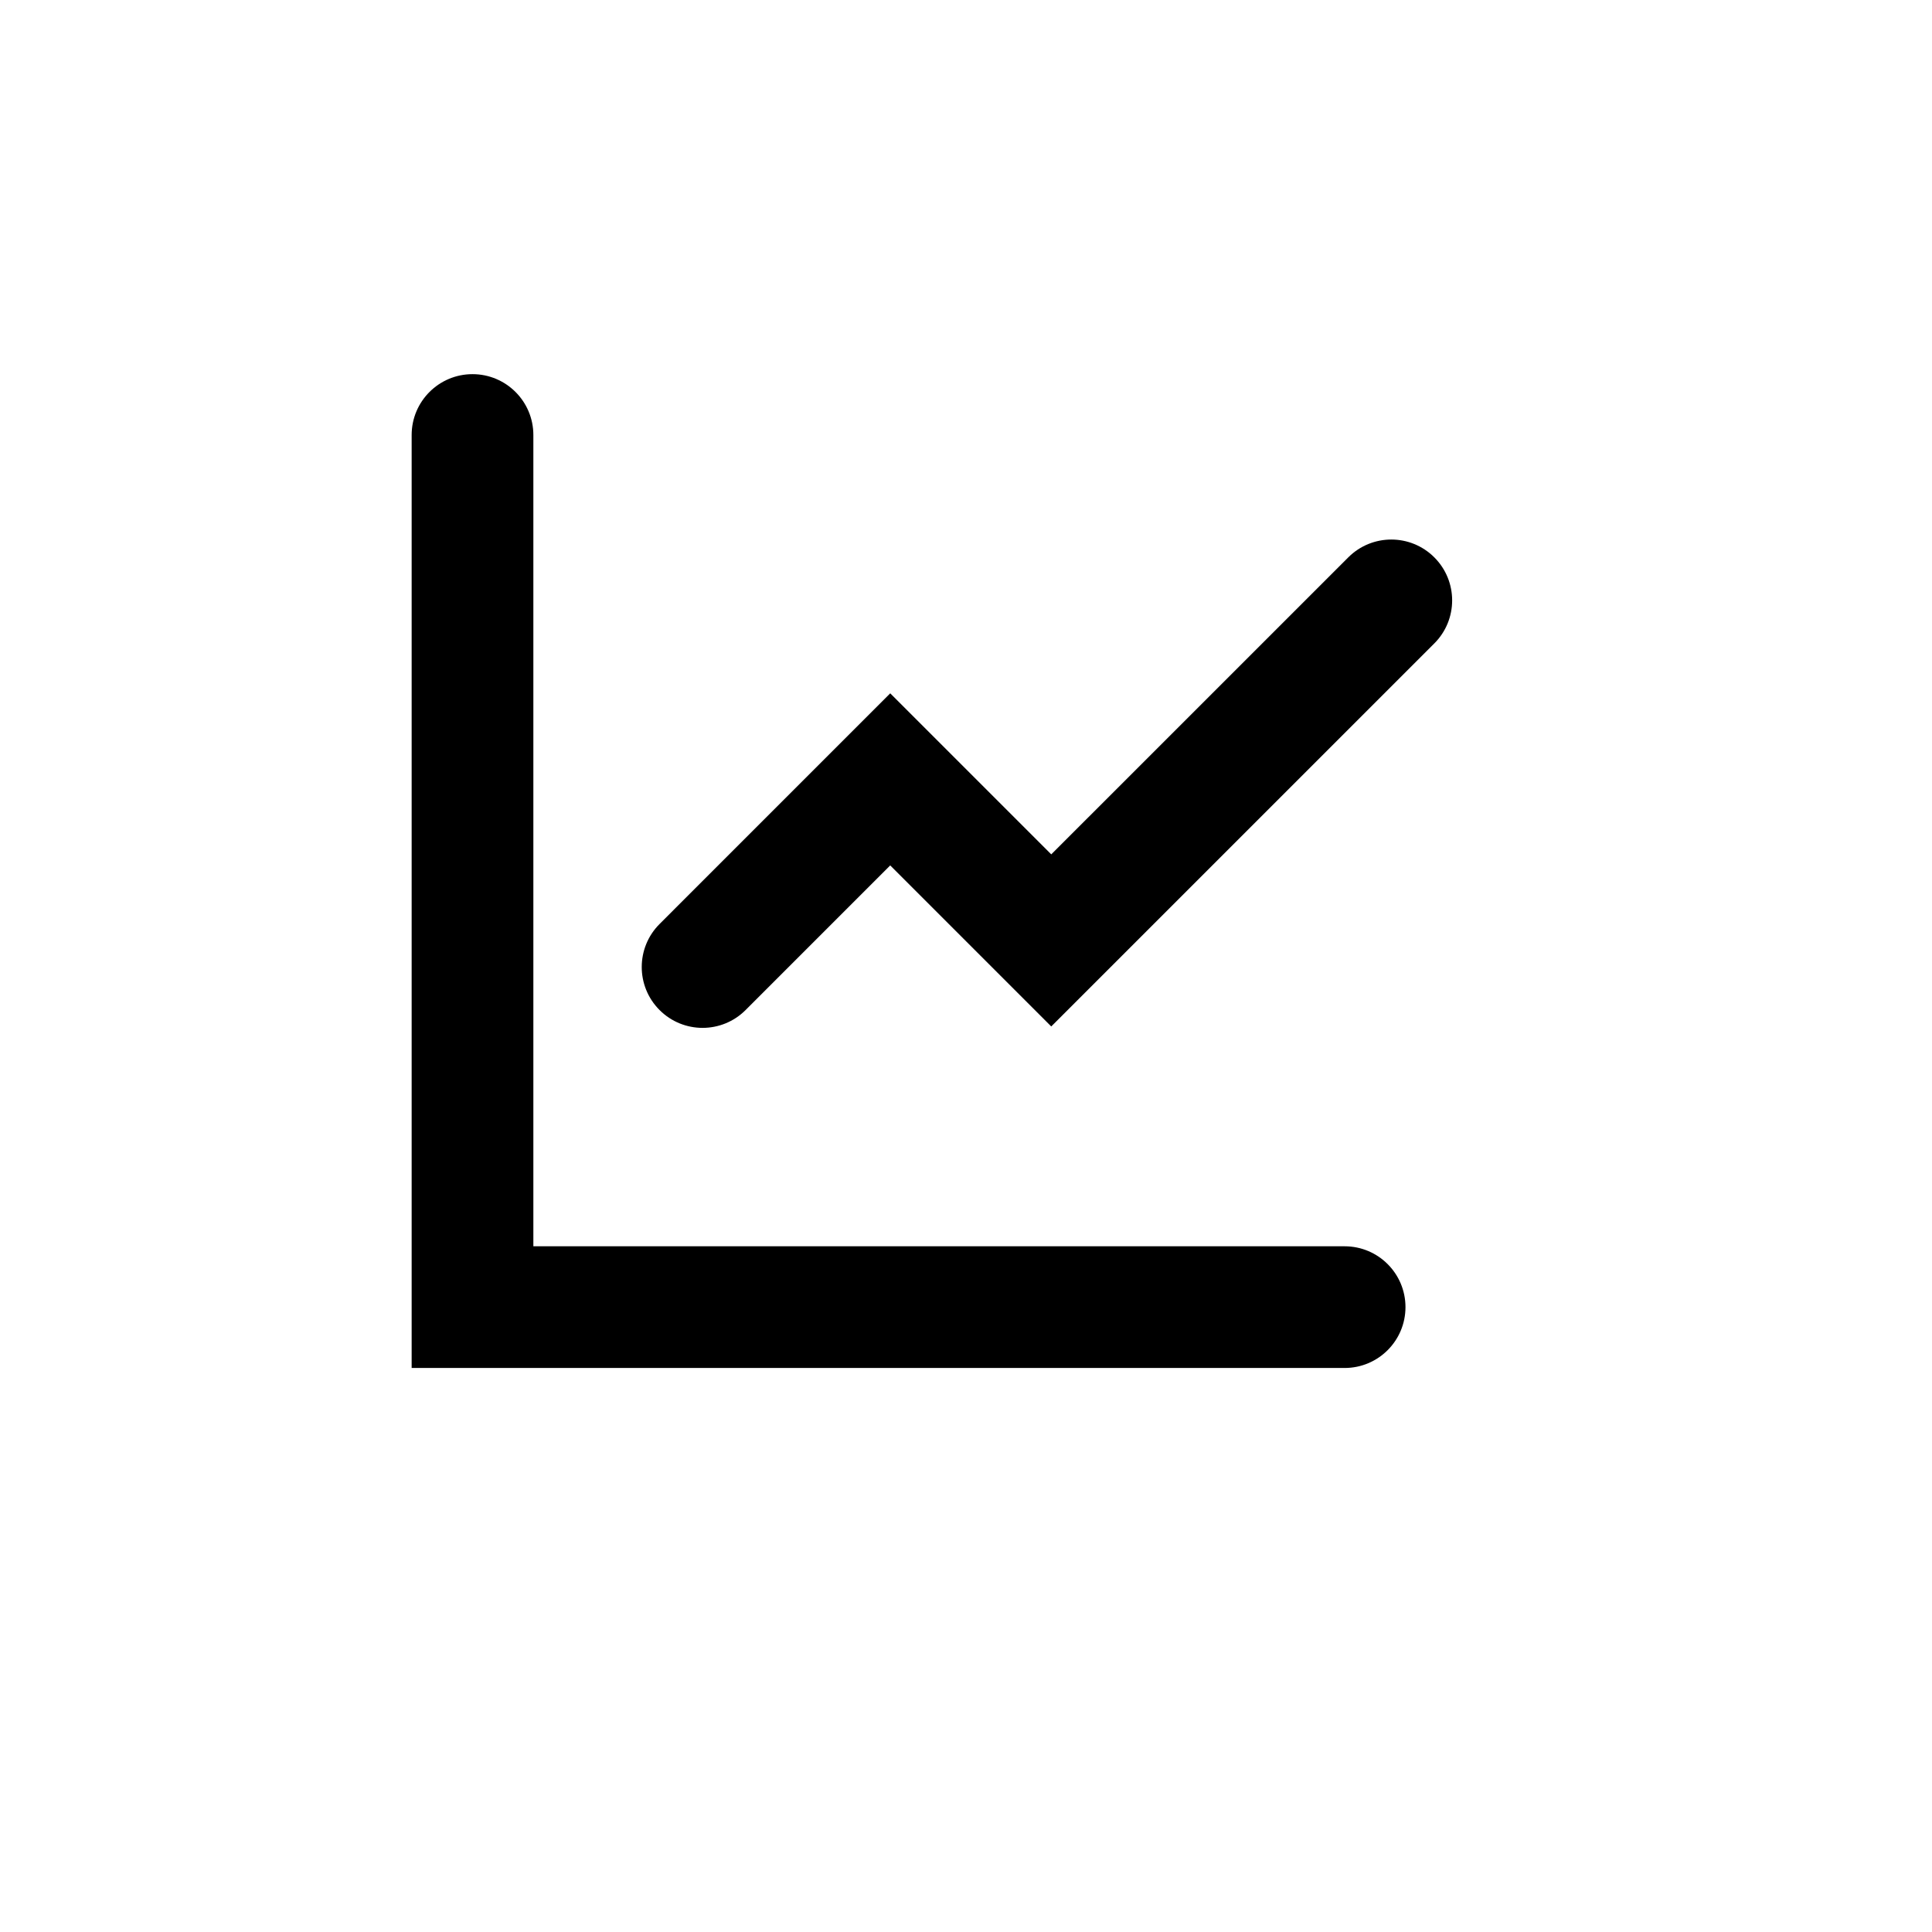
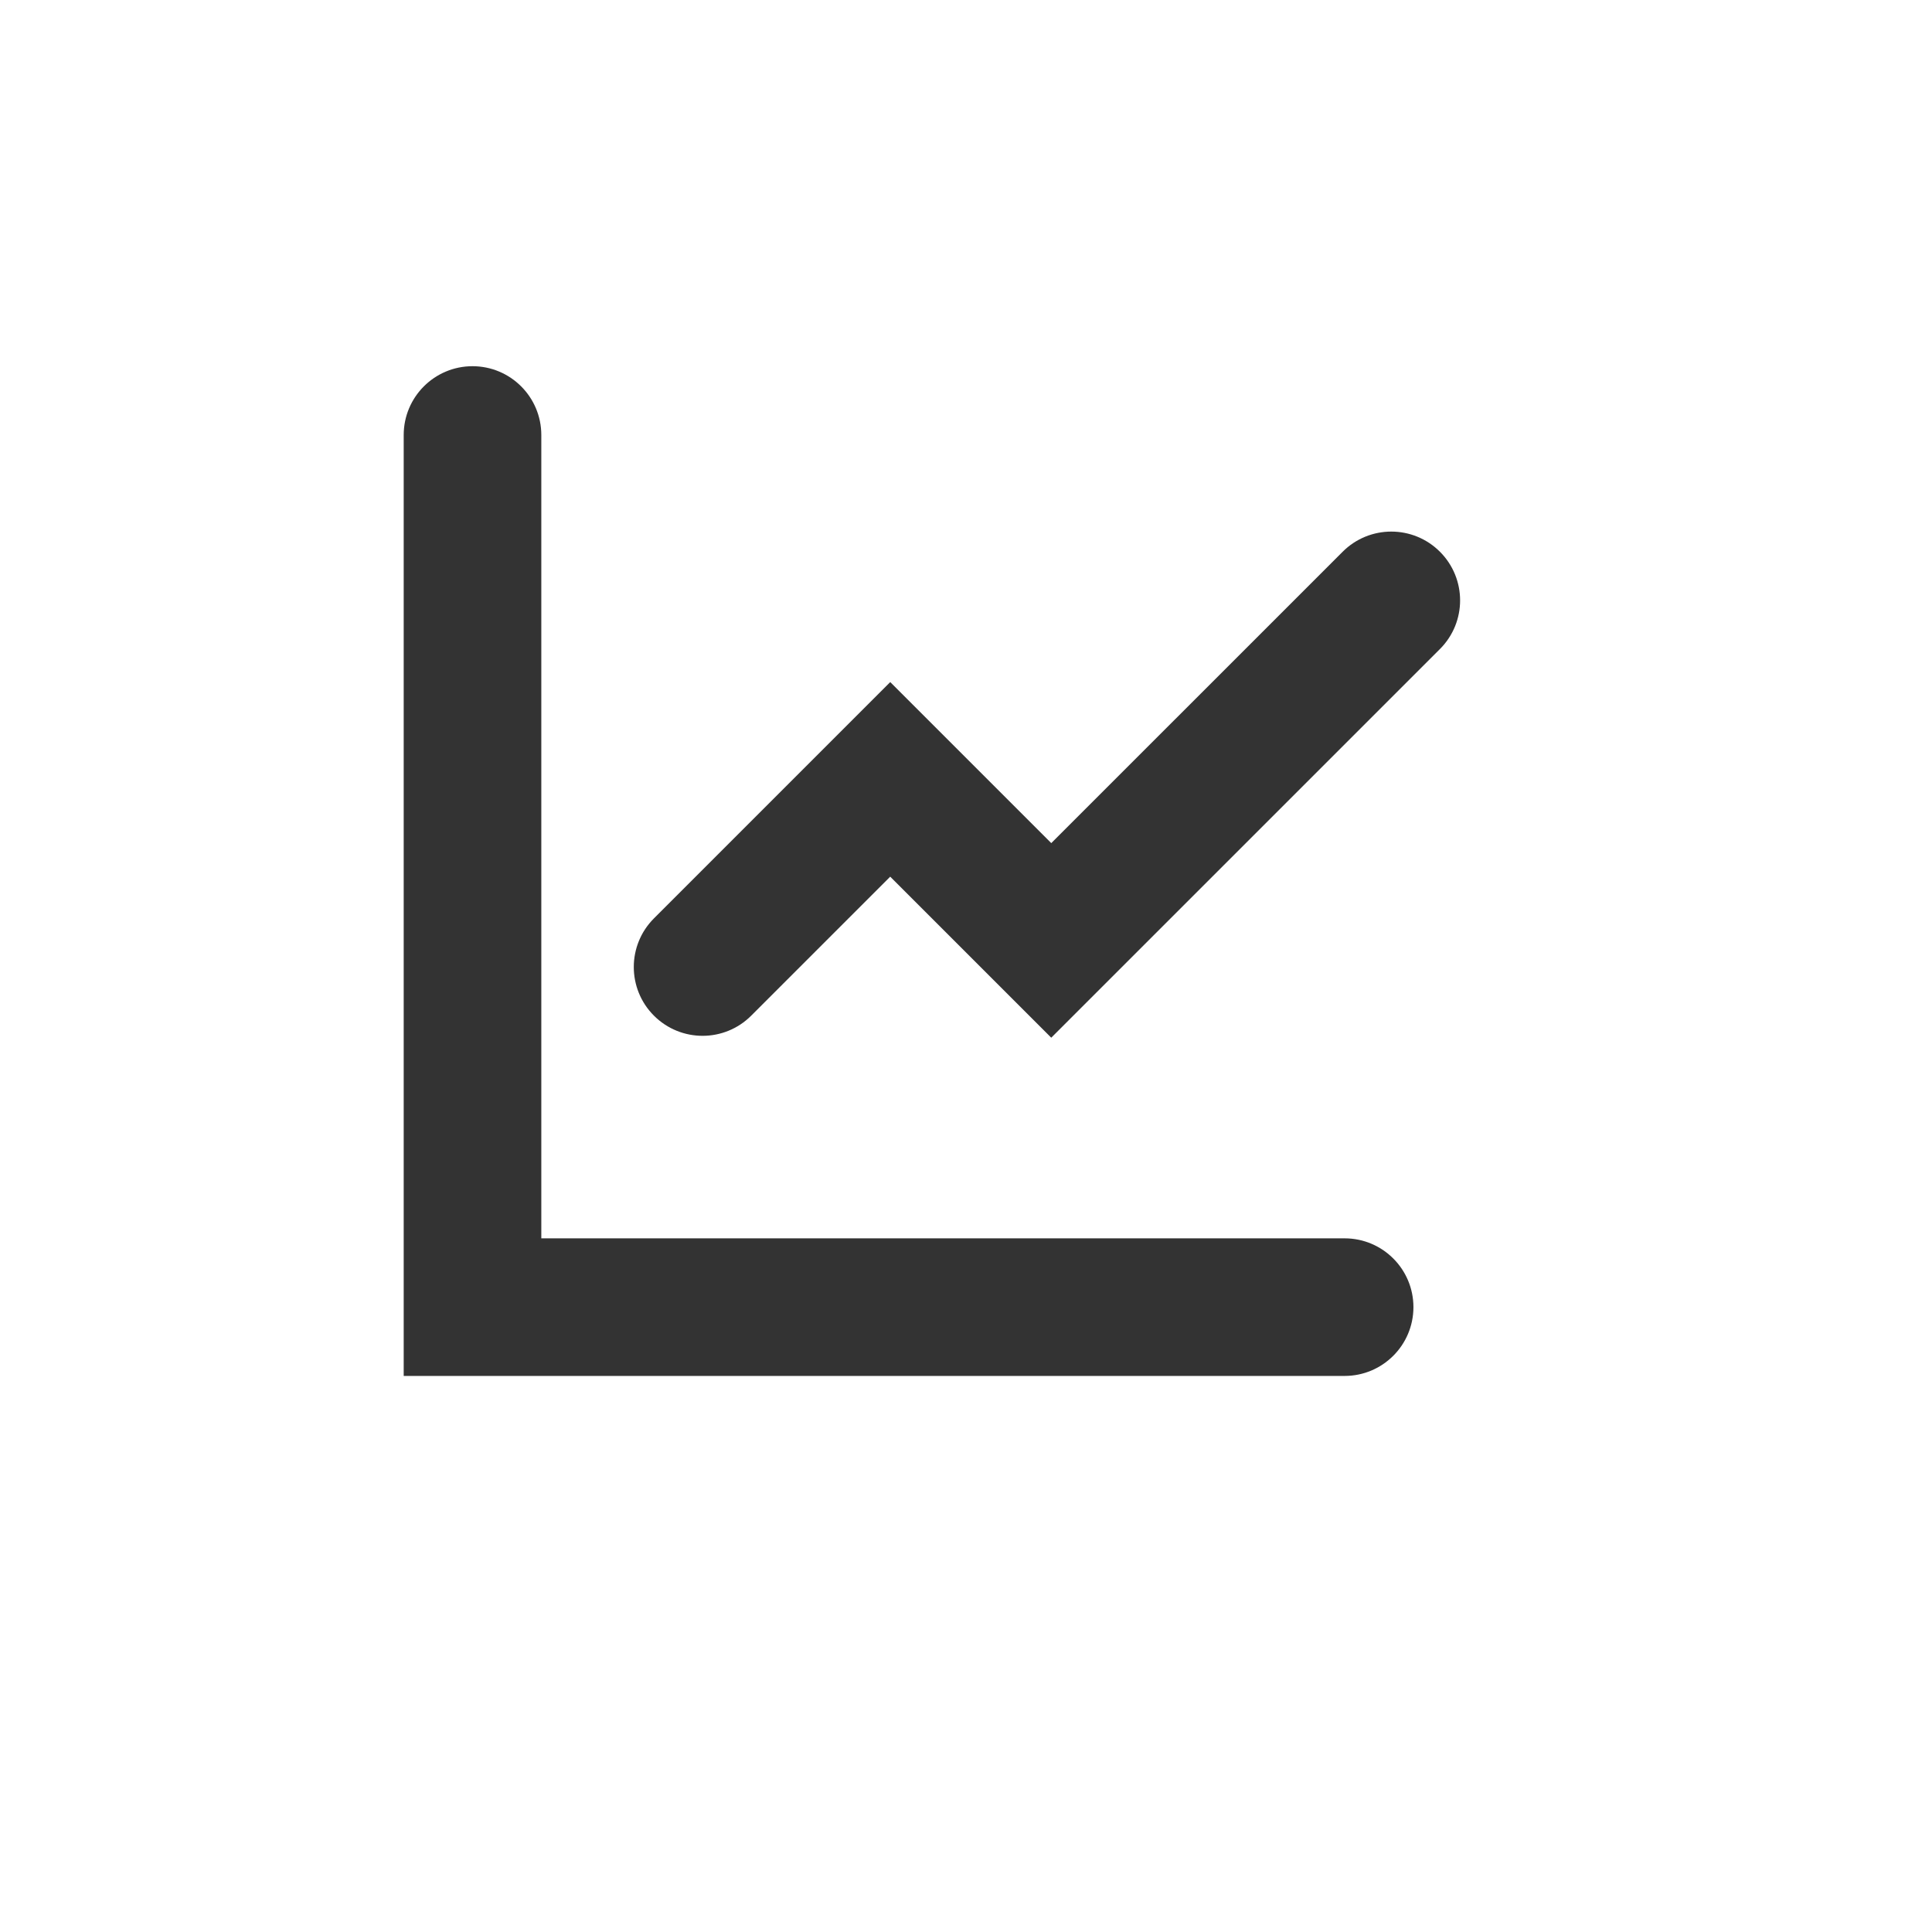
<svg xmlns="http://www.w3.org/2000/svg" version="1.1" id="Calque_1" x="0px" y="0px" width="90px" height="90px" viewBox="4.5 -9.0 90.0 121.5" enable-background="new 0 0 90 90" xml:space="preserve">
+   <defs>
+     <style>
+     * {
+       stroke: #333;
+       fill: #333;
+     }
+   </style>
+   </defs>
  <g>
    <path d="M73.312,69.377h-51.02v-51.02c0-2.113-1.714-3.827-3.827-3.827s-3.827,1.714-3.827,3.827v58.673h58.673   c2.113,0,3.827-1.714,3.827-3.827S75.424,69.377,73.312,69.377z" />
    <path d="M78.952,26.052c-1.495-1.495-3.916-1.495-5.411,0L54.862,44.729L44.735,34.602L30.229,49.109   c-1.495,1.495-1.495,3.916,0,5.411c0.747,0.747,1.726,1.121,2.705,1.121s1.958-0.374,2.705-1.121l9.095-9.095l10.127,10.127   l24.09-24.088C80.447,29.969,80.447,27.547,78.952,26.052z" />
  </g>
</svg>
